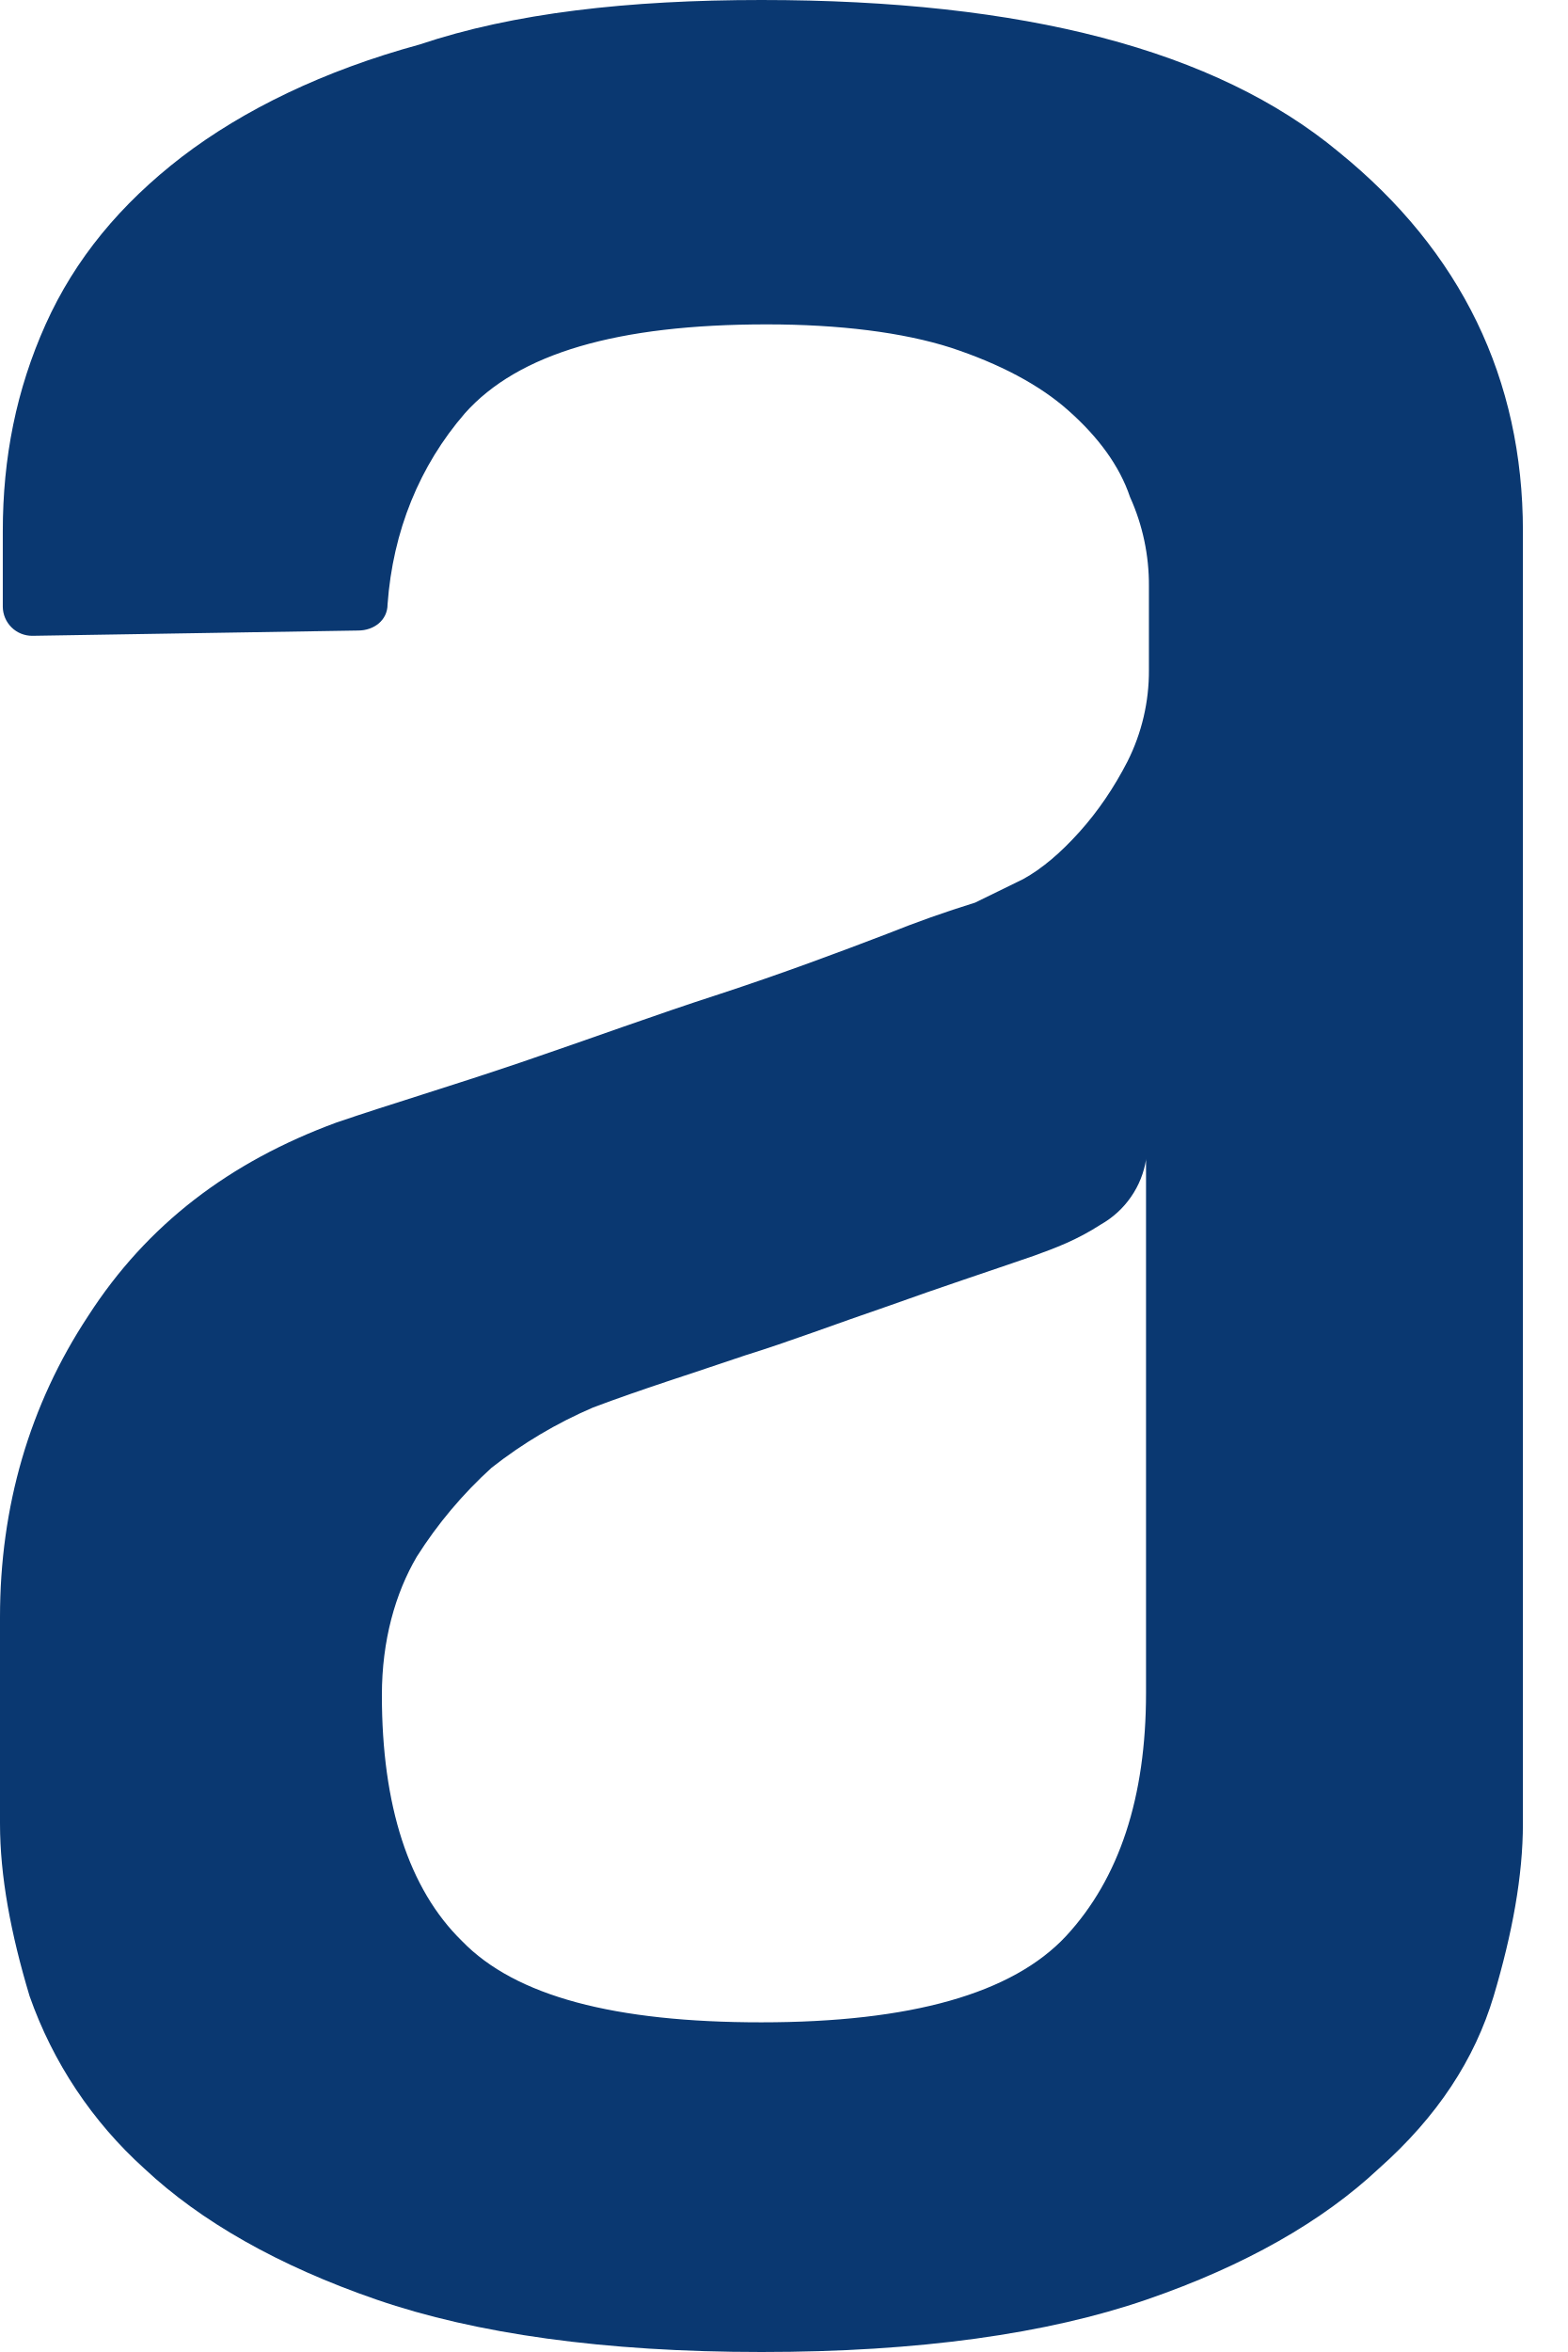
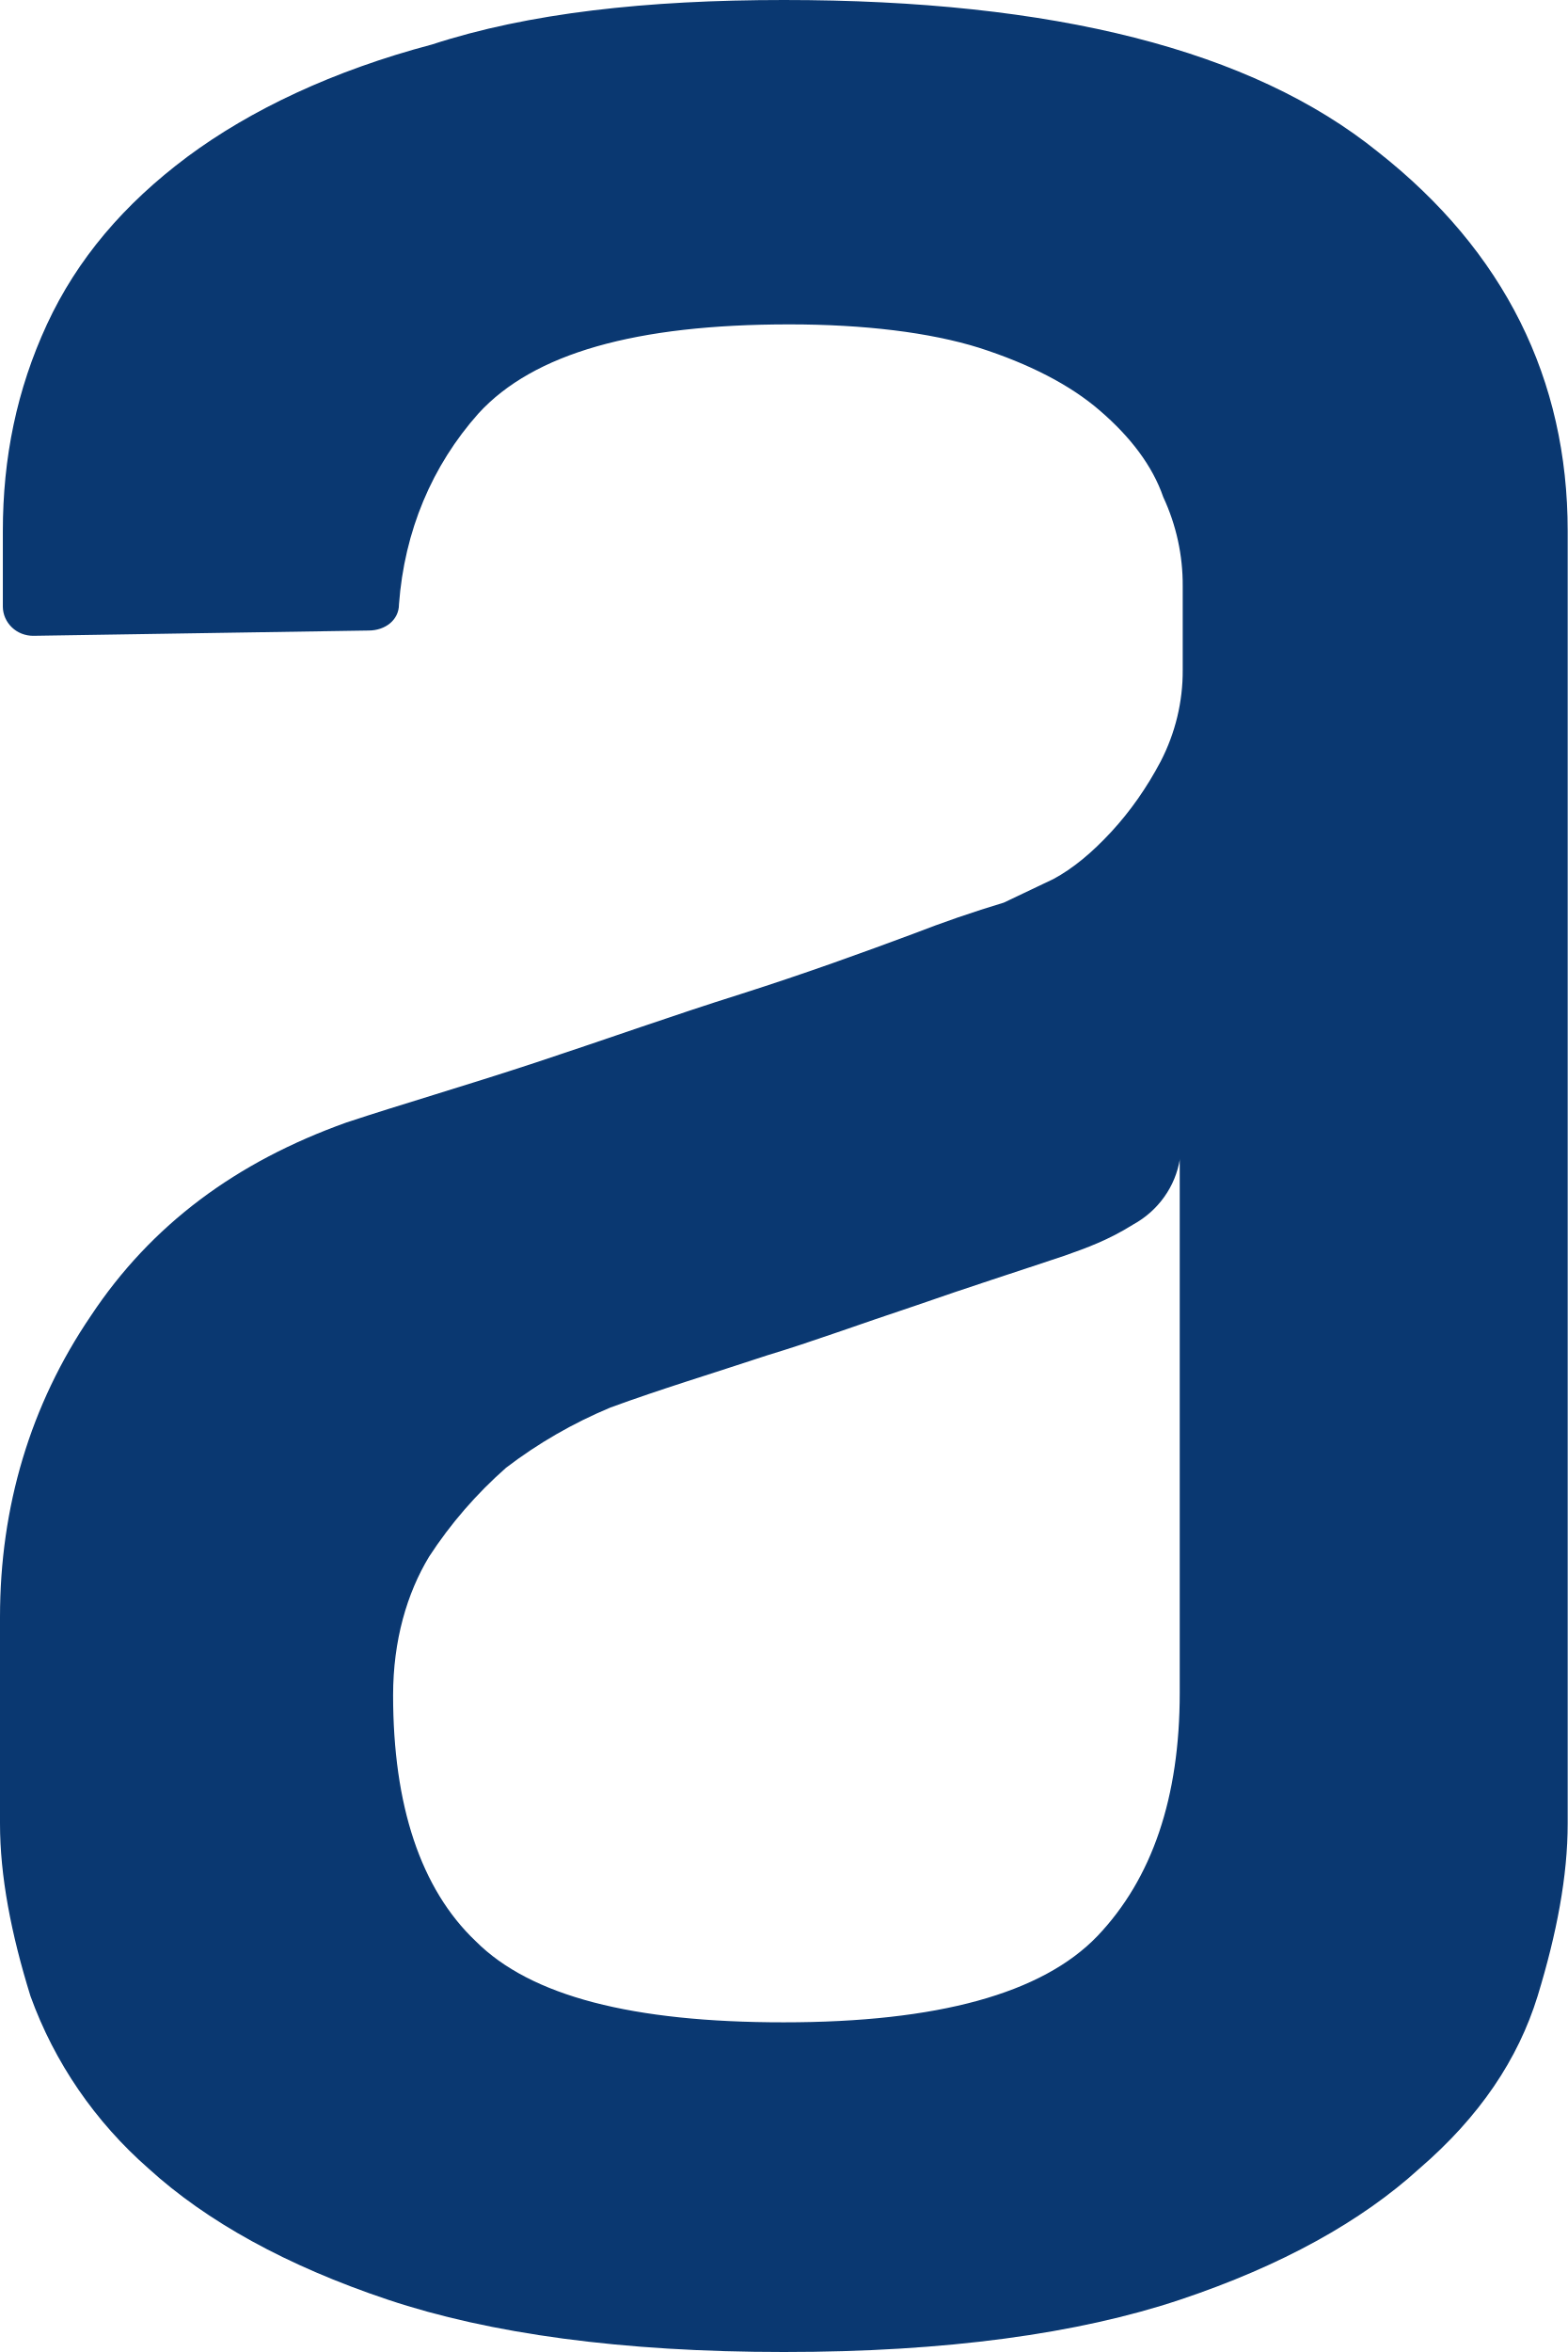
<svg xmlns="http://www.w3.org/2000/svg" width="32" height="48" viewBox="0 0 32 48" fill="none">
-   <path fill-rule="evenodd" clip-rule="evenodd" d="M23.396 23.653C23.352 23.931 23.247 24.196 23.086 24.427C22.926 24.659 22.715 24.851 22.47 24.99C21.977 25.309 21.545 25.468 21.108 25.627C20.177 25.949 19.197 26.27 18.161 26.643C17.069 27.016 16.089 27.389 15.215 27.659C14.125 28.031 13.089 28.353 12.104 28.725C11.363 29.043 10.667 29.456 10.034 29.954C9.446 30.488 8.932 31.098 8.507 31.77C8.07 32.515 7.795 33.477 7.795 34.597C7.795 36.842 8.34 38.549 9.433 39.616C10.523 40.74 12.544 41.272 15.539 41.272C18.593 41.272 20.666 40.686 21.761 39.511C22.848 38.336 23.393 36.683 23.393 34.549V23.653H23.396ZM15.541 0C20.889 0 24.815 1.016 27.322 3.098C29.831 5.129 31.086 7.741 31.086 10.837V37.215C31.086 38.282 30.87 39.457 30.489 40.737C30.104 42.023 29.343 43.195 28.142 44.259C26.998 45.331 25.417 46.239 23.398 46.933C21.38 47.627 18.763 48 15.544 48C12.33 48 9.708 47.627 7.692 46.933C5.677 46.239 4.093 45.331 2.949 44.259C1.885 43.3 1.078 42.089 0.604 40.737C0.219 39.459 0 38.284 0 37.217V33.001C0 30.756 0.599 28.674 1.8 26.856C3 24.99 4.689 23.709 6.872 22.907C7.962 22.535 9.217 22.162 10.633 21.681C12.053 21.198 13.359 20.717 14.67 20.293C15.981 19.863 17.125 19.434 18.105 19.059C18.696 18.822 19.296 18.609 19.904 18.421L20.887 17.94C21.272 17.727 21.65 17.405 22.033 16.979C22.414 16.555 22.74 16.074 23.015 15.539C23.306 14.96 23.456 14.32 23.452 13.672V11.963C23.456 11.336 23.325 10.716 23.067 10.145C22.851 9.502 22.414 8.916 21.815 8.384C21.216 7.849 20.395 7.422 19.416 7.098C18.434 6.782 17.128 6.62 15.652 6.62C12.598 6.62 10.579 7.212 9.489 8.435C8.564 9.505 8.019 10.839 7.911 12.333C7.911 12.654 7.638 12.868 7.309 12.868L0.658 12.976C0.5 12.976 0.348 12.915 0.236 12.804C0.123 12.693 0.059 12.542 0.057 12.384V10.842C0.057 9.343 0.332 7.955 0.931 6.62C1.532 5.283 2.46 4.165 3.712 3.201C4.967 2.242 6.605 1.442 8.566 0.908C10.477 0.265 12.821 0 15.547 0H15.541Z" fill="#0A3871" />
+   <path fill-rule="evenodd" clip-rule="evenodd" d="M24.084 23.653C24.039 23.931 23.93 24.196 23.765 24.427C23.6 24.659 23.384 24.851 23.131 24.99C22.623 25.309 22.178 25.468 21.729 25.627C20.77 25.949 19.762 26.27 18.696 26.643C17.571 27.016 16.562 27.389 15.663 27.659C14.54 28.031 13.474 28.353 12.46 28.725C11.698 29.043 10.981 29.456 10.33 29.954C9.724 30.488 9.195 31.098 8.758 31.77C8.308 32.515 8.024 33.477 8.024 34.597C8.024 36.842 8.586 38.549 9.71 39.616C10.832 40.74 12.913 41.272 15.996 41.272C19.14 41.272 21.273 40.686 22.401 39.511C23.52 38.336 24.081 36.683 24.081 34.549V23.653H24.084ZM15.999 0C21.504 0 25.545 1.016 28.125 3.098C30.709 5.129 32 7.741 32 10.837V37.215C32 38.282 31.778 39.457 31.386 40.737C30.989 42.023 30.206 43.195 28.97 44.259C27.792 45.331 26.164 46.239 24.087 46.933C22.009 47.627 19.315 48 16.001 48C12.693 48 9.994 47.627 7.919 46.933C5.844 46.239 4.213 45.331 3.036 44.259C1.94 43.3 1.11 42.089 0.622 40.737C0.225 39.459 0 38.284 0 37.217V33.001C0 30.756 0.617 28.674 1.853 26.856C3.089 24.99 4.827 23.709 7.074 22.907C8.197 22.535 9.488 22.162 10.946 21.681C12.407 21.198 13.752 20.717 15.101 20.293C16.451 19.863 17.629 19.434 18.637 19.059C19.246 18.822 19.864 18.609 20.49 18.421L21.501 17.94C21.898 17.727 22.287 17.405 22.681 16.979C23.073 16.555 23.409 16.074 23.692 15.539C23.991 14.96 24.146 14.32 24.142 13.672V11.963C24.146 11.336 24.011 10.716 23.745 10.145C23.523 9.502 23.073 8.916 22.456 8.384C21.84 7.849 20.995 7.422 19.987 7.098C18.976 6.782 17.632 6.62 16.113 6.62C12.968 6.62 10.891 7.212 9.769 8.435C8.816 9.505 8.255 10.839 8.144 12.333C8.144 12.654 7.863 12.868 7.524 12.868L0.678 12.976C0.515 12.976 0.359 12.915 0.243 12.804C0.127 12.693 0.06 12.542 0.058 12.384V10.842C0.058 9.343 0.341 7.955 0.958 6.62C1.577 5.283 2.533 4.165 3.822 3.201C5.113 2.242 6.799 1.442 8.818 0.908C10.785 0.265 13.199 0 16.004 0H15.999Z" fill="#0A3871" />
</svg>
